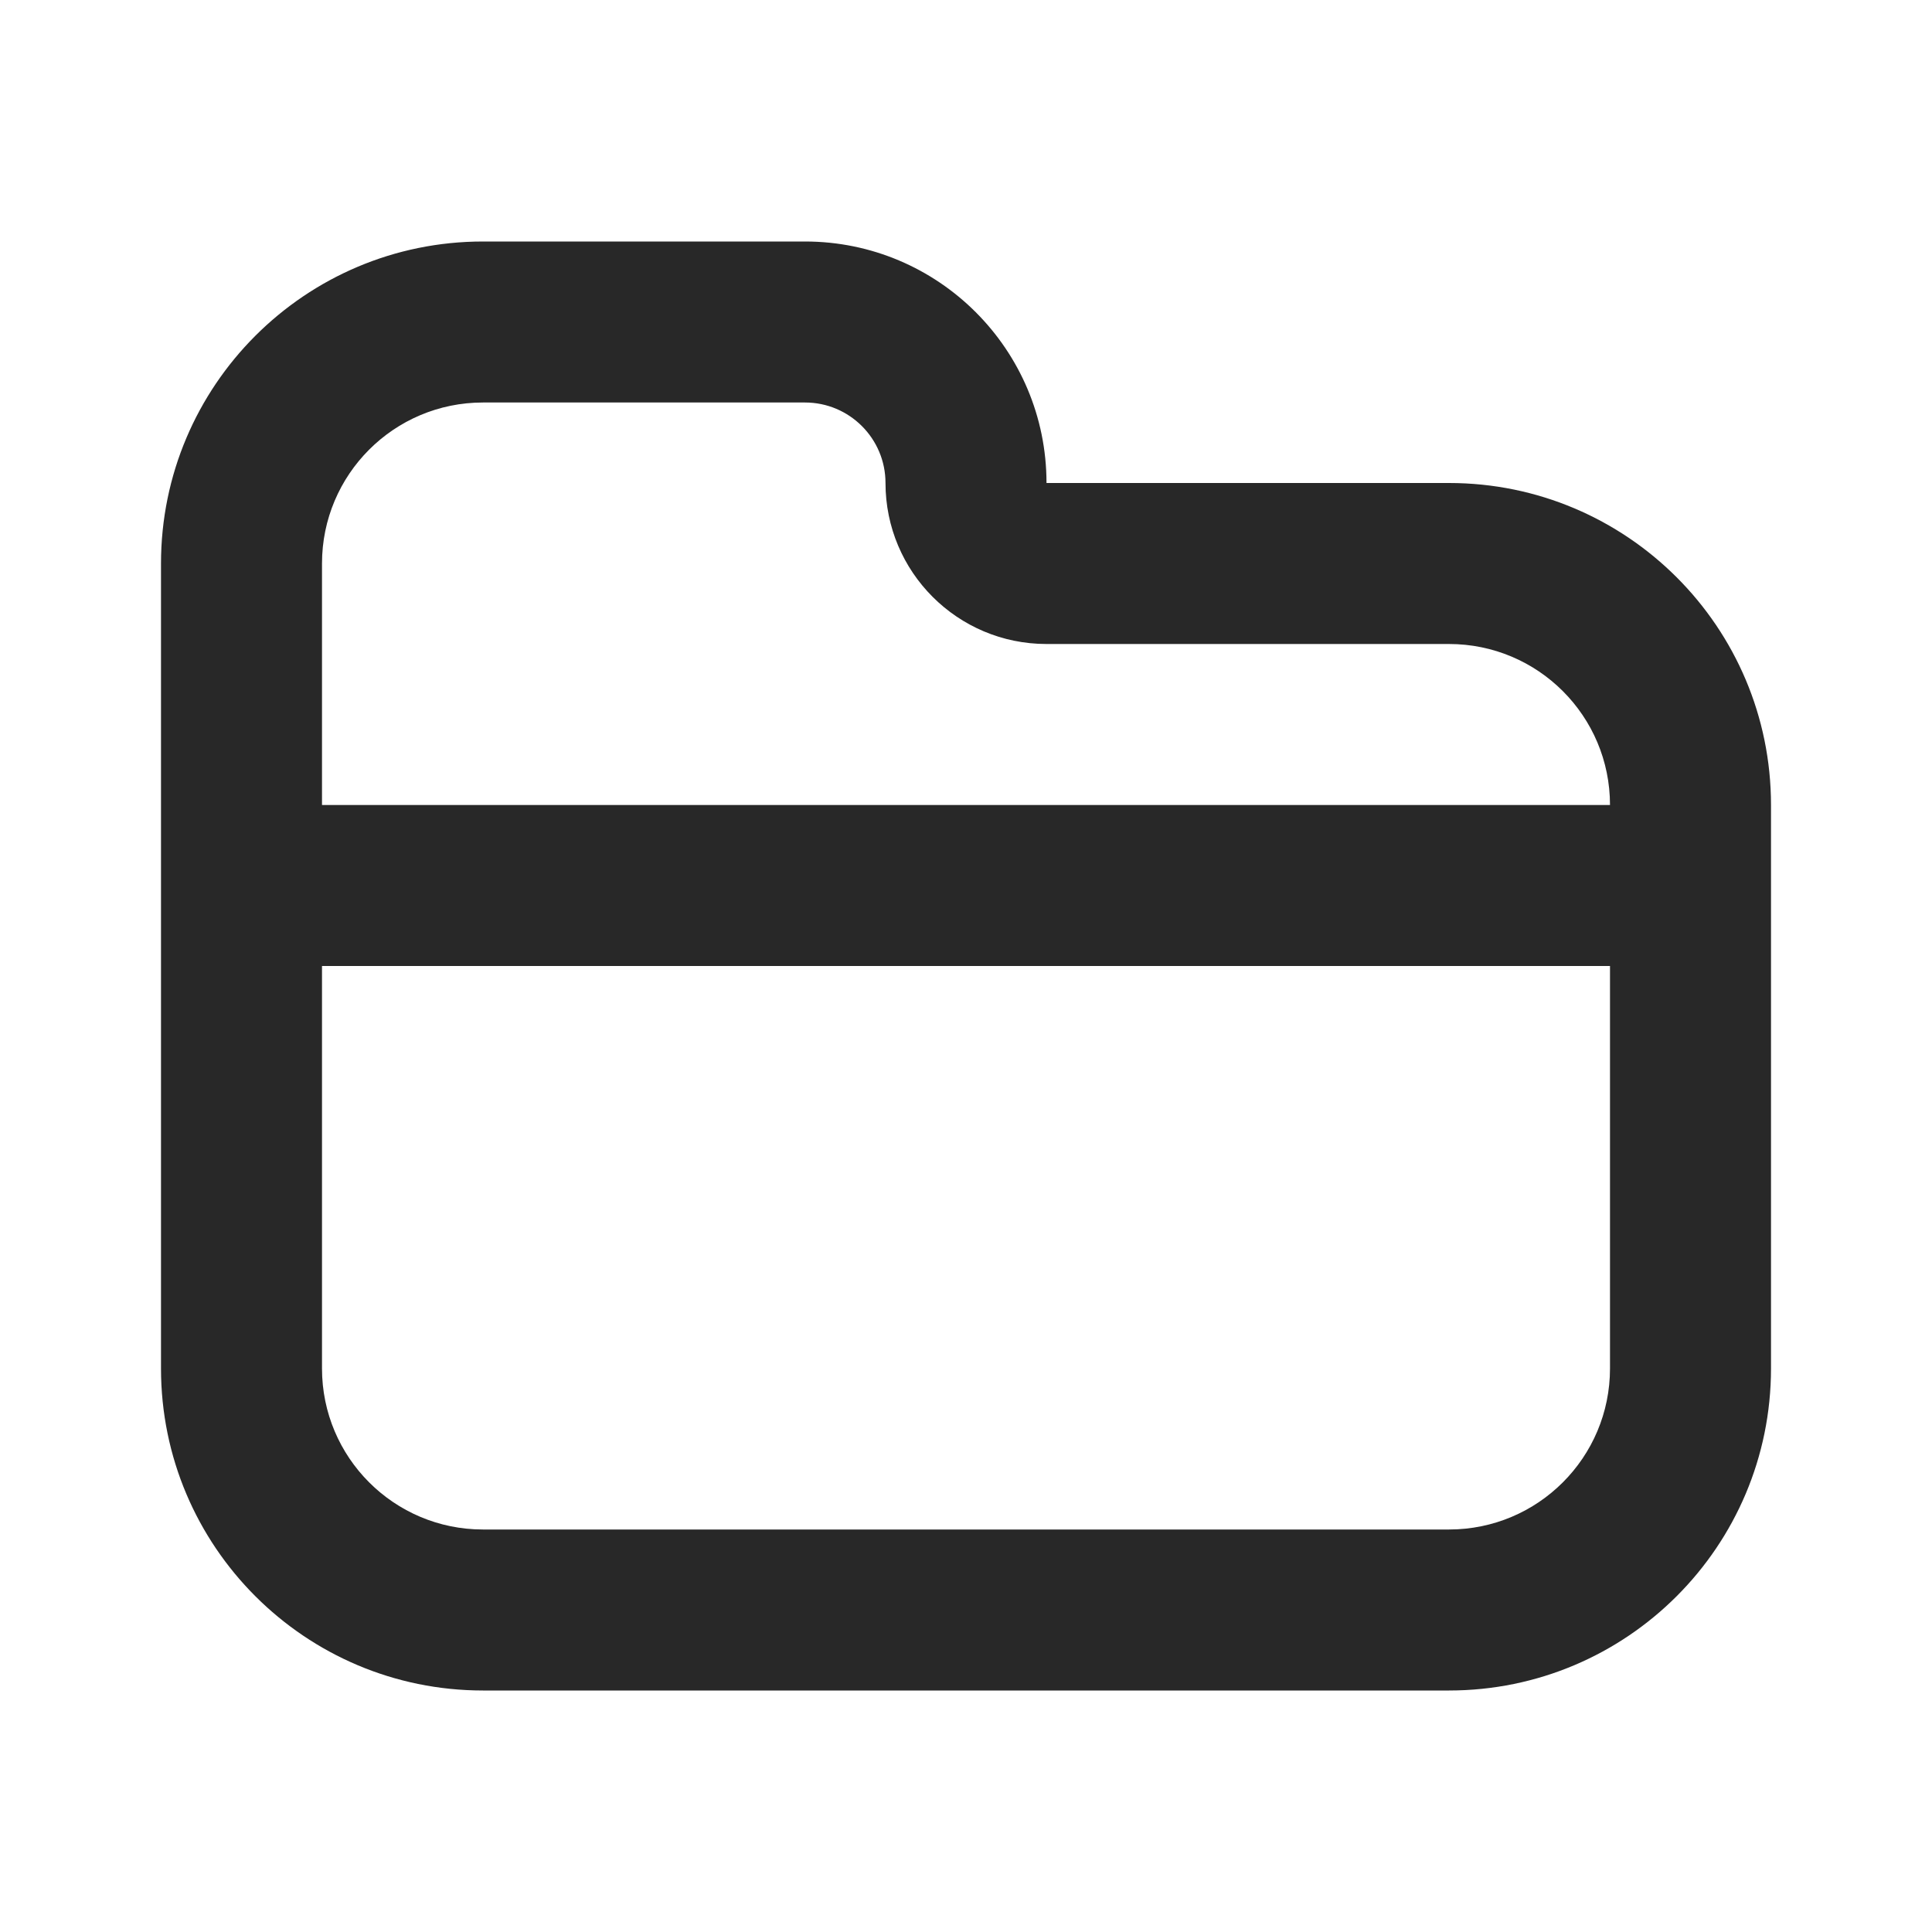
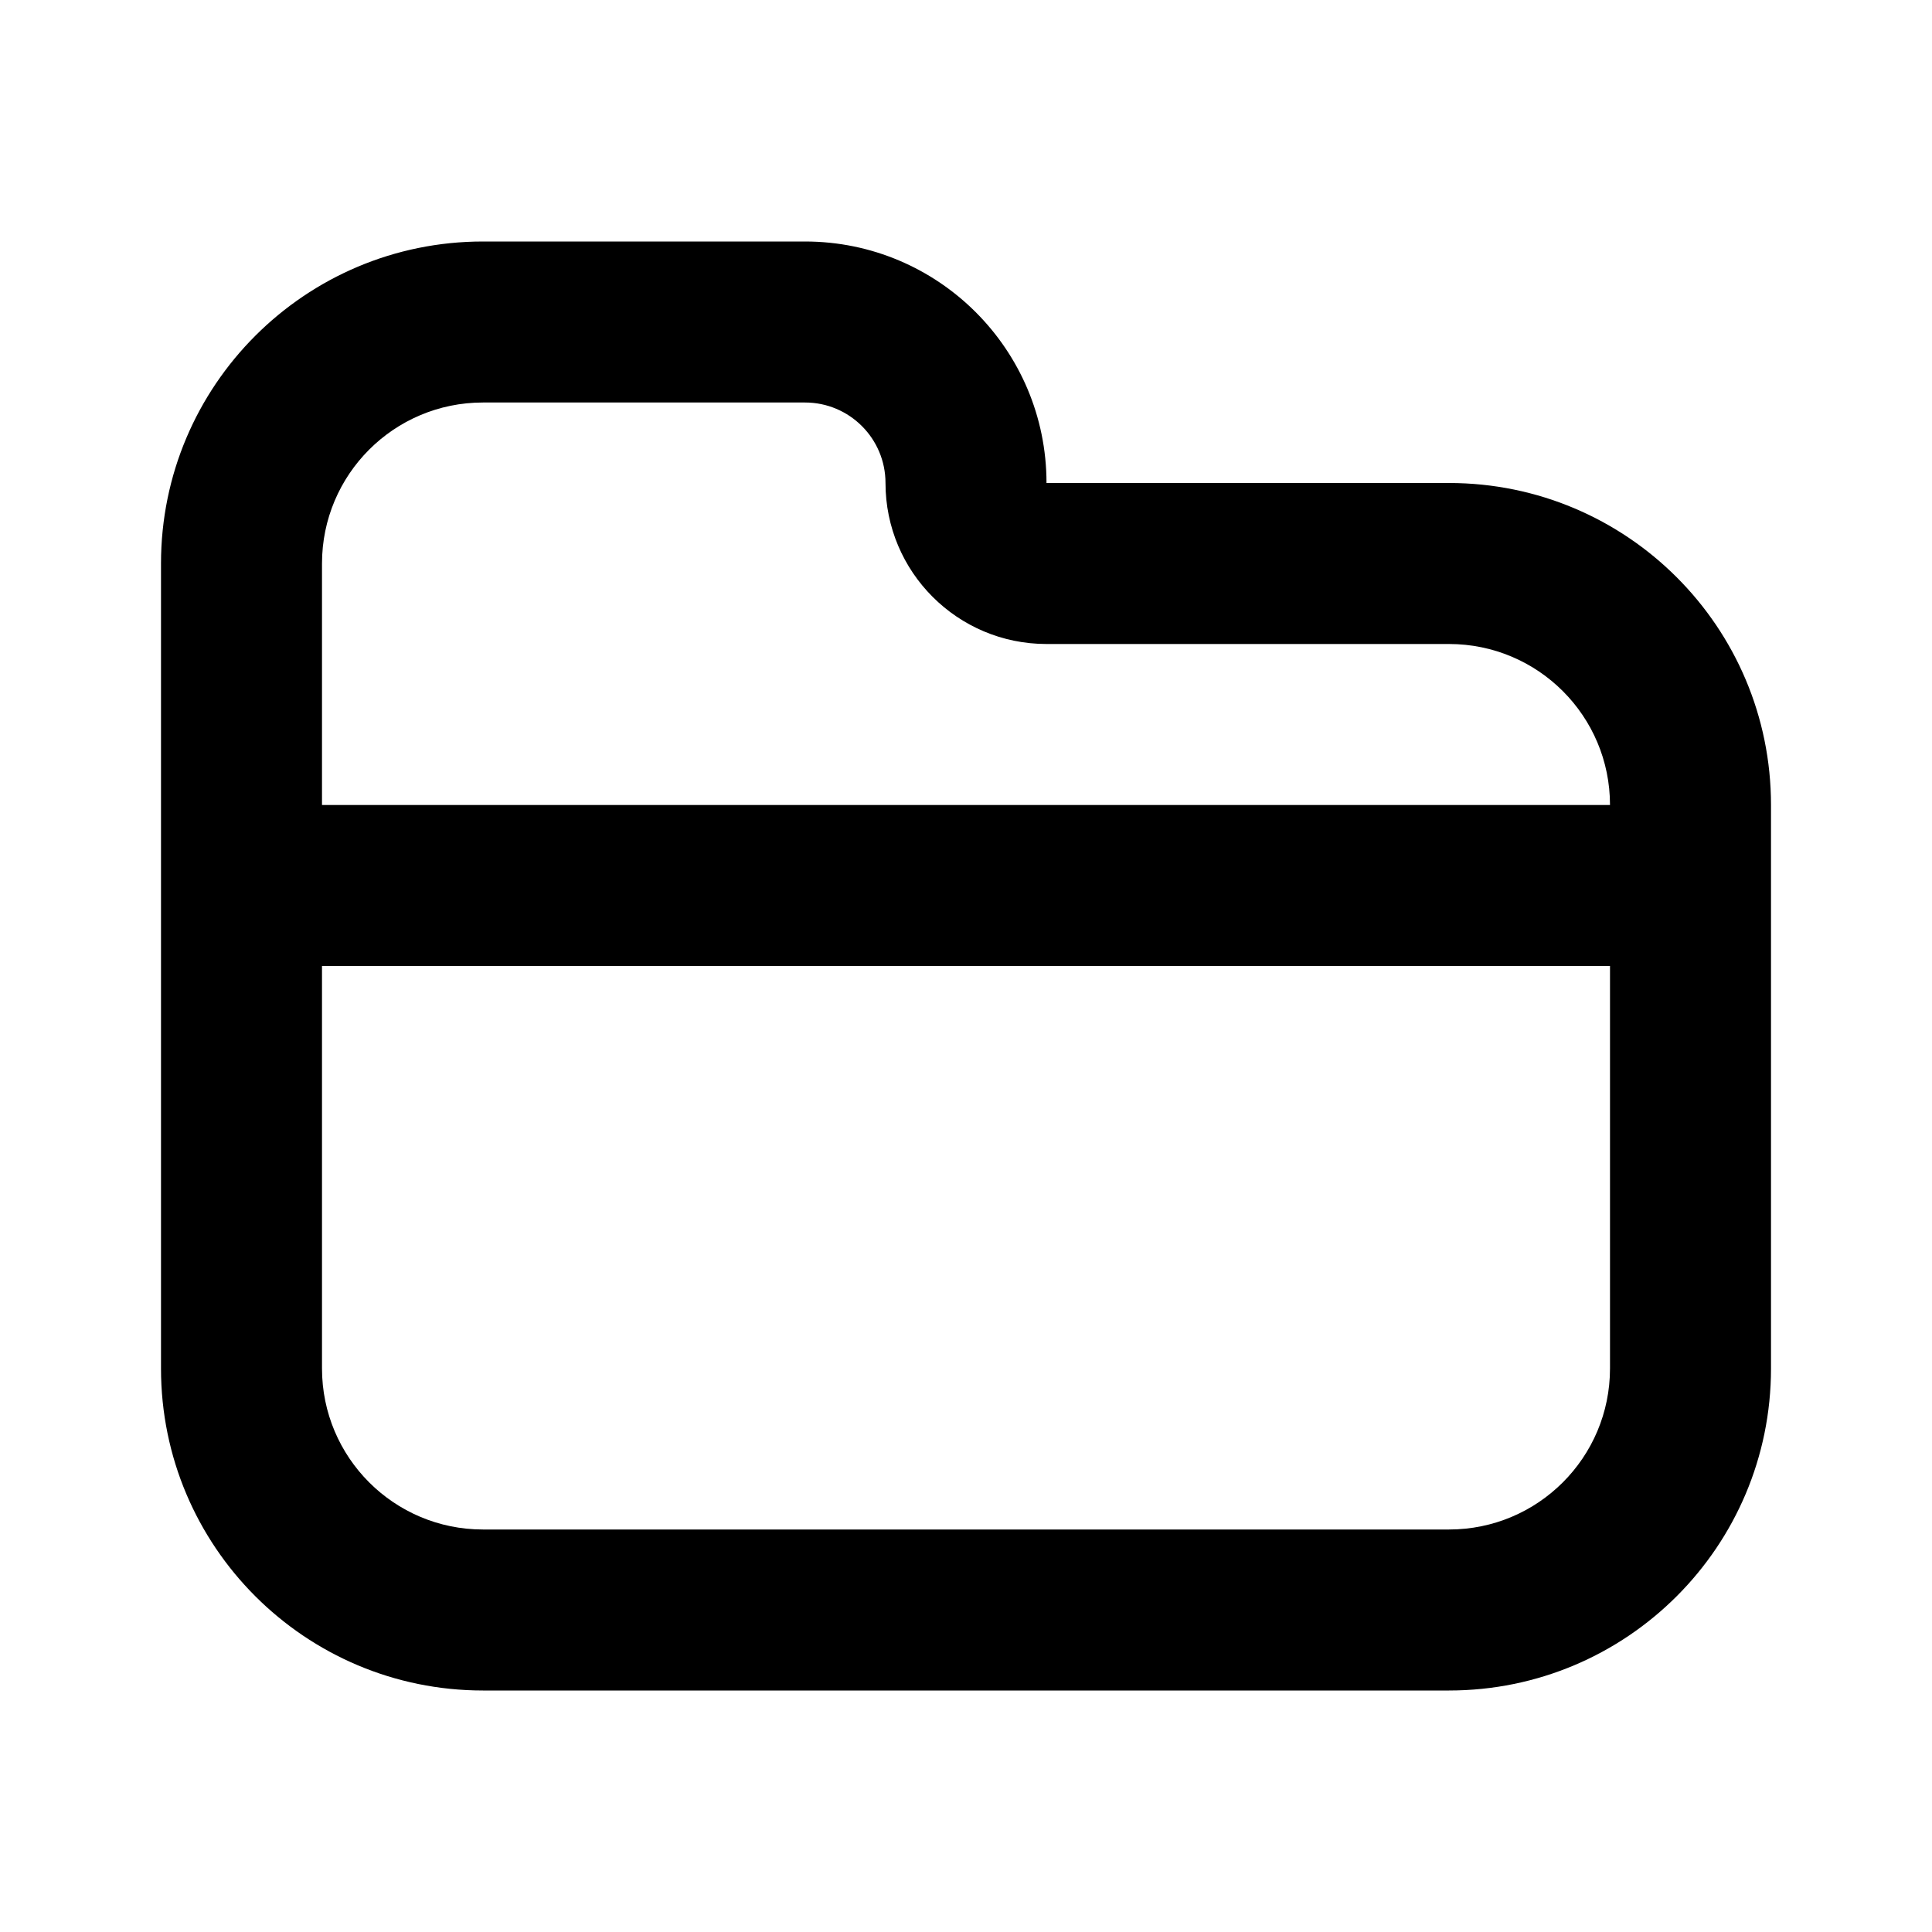
- <svg xmlns="http://www.w3.org/2000/svg" width="24" height="24" viewBox="0 0 24 24" fill="none">
-   <path fill-rule="evenodd" clip-rule="evenodd" d="M2 7C2 4.791 3.791 3 6 3H10C11.657 3 13 4.343 13 6H18C20.209 6 22 7.791 22 10V17C22 19.209 20.209 21 18 21H6C3.791 21 2 19.209 2 17V7ZM6 5C4.895 5 4 5.895 4 7V10H20C20 8.895 19.105 8 18 8H13C11.895 8 11 7.105 11 6C11 5.448 10.552 5 10 5H6ZM20 12H4V17C4 18.105 4.895 19 6 19H18C19.105 19 20 18.105 20 17V12Z" fill="black" fill-opacity="0.84" />
+ <svg xmlns="http://www.w3.org/2000/svg" viewBox="0 0 24 24" fill="none">
+   <path fill-rule="evenodd" clip-rule="evenodd" d="M2 7c0-2.21 1.79-4 4-4h4c1.657 0 3 1.343 3 3h5c2.21 0 4 1.79 4 4v7c0 2.21-1.79 4-4 4H6c-2.21 0-4-1.79-4-4V7zm4-2c-1.105 0-2 .895-2 2v3h16c0-1.105-.895-2-2-2h-5c-1.105 0-2-.895-2-2 0-.552-.448-1-1-1H6zm14 7H4v5c0 1.105.895 2 2 2h12c1.105 0 2-.895 2-2v-5z" fill="#000" />
</svg>
